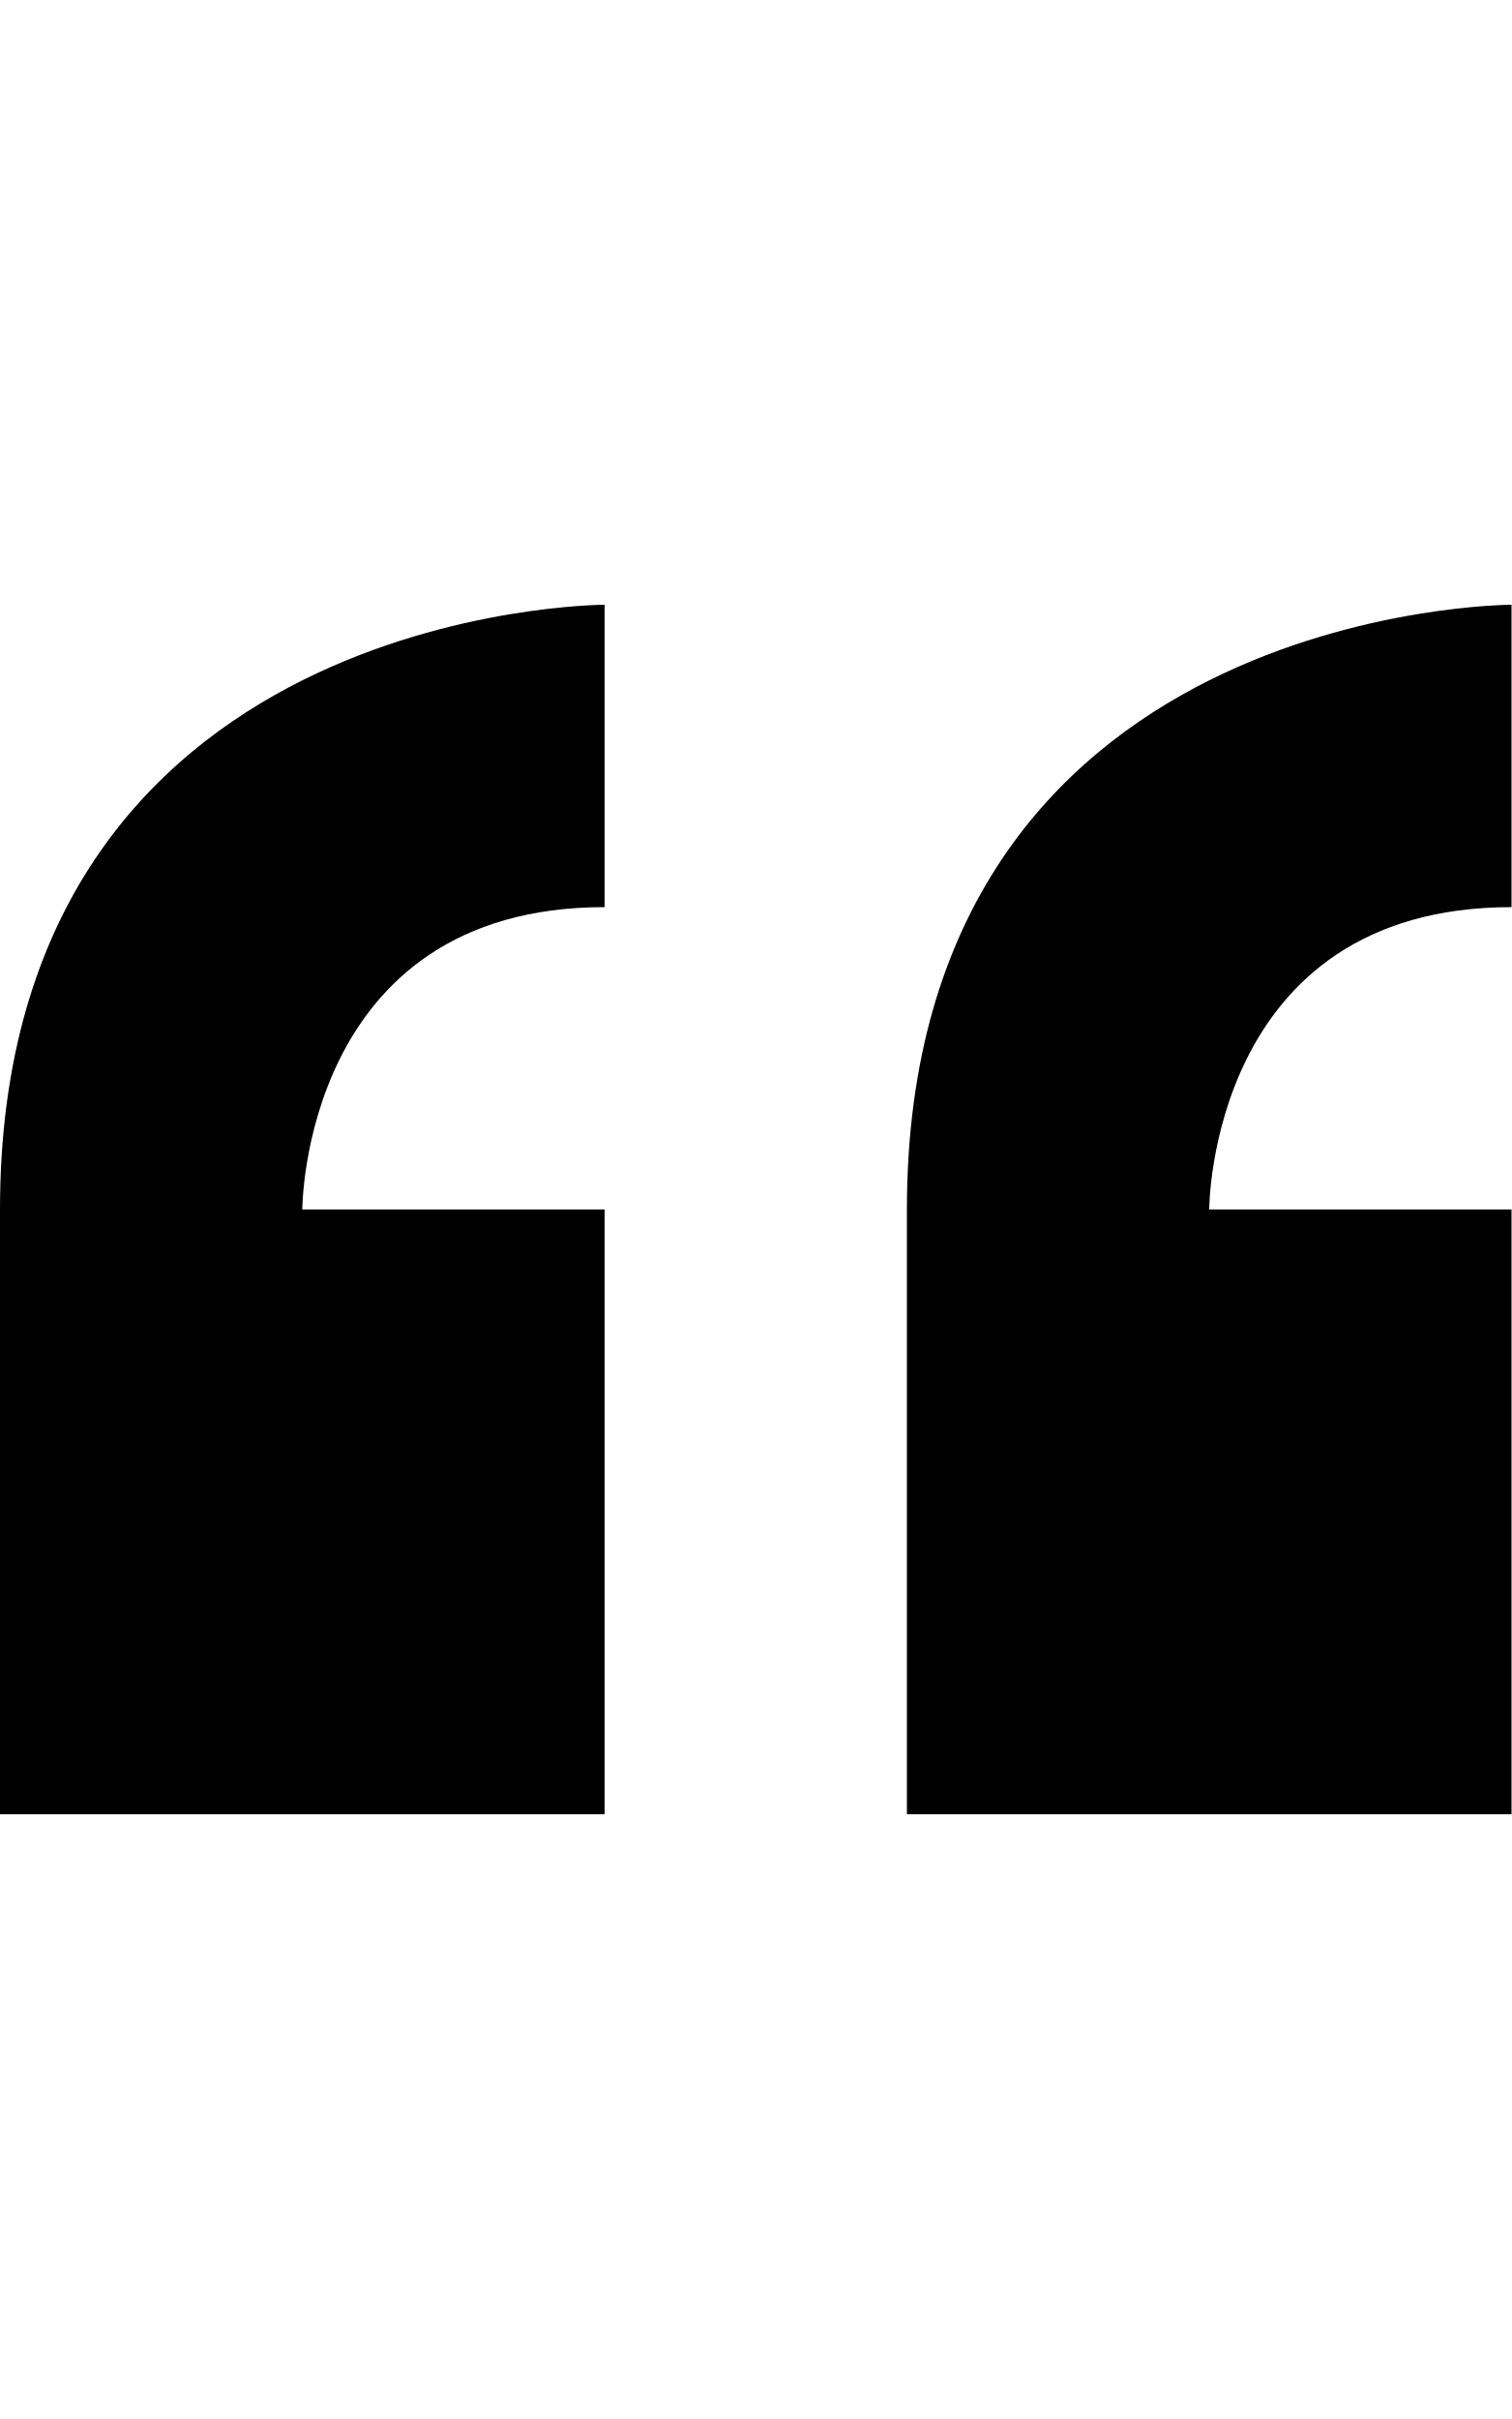
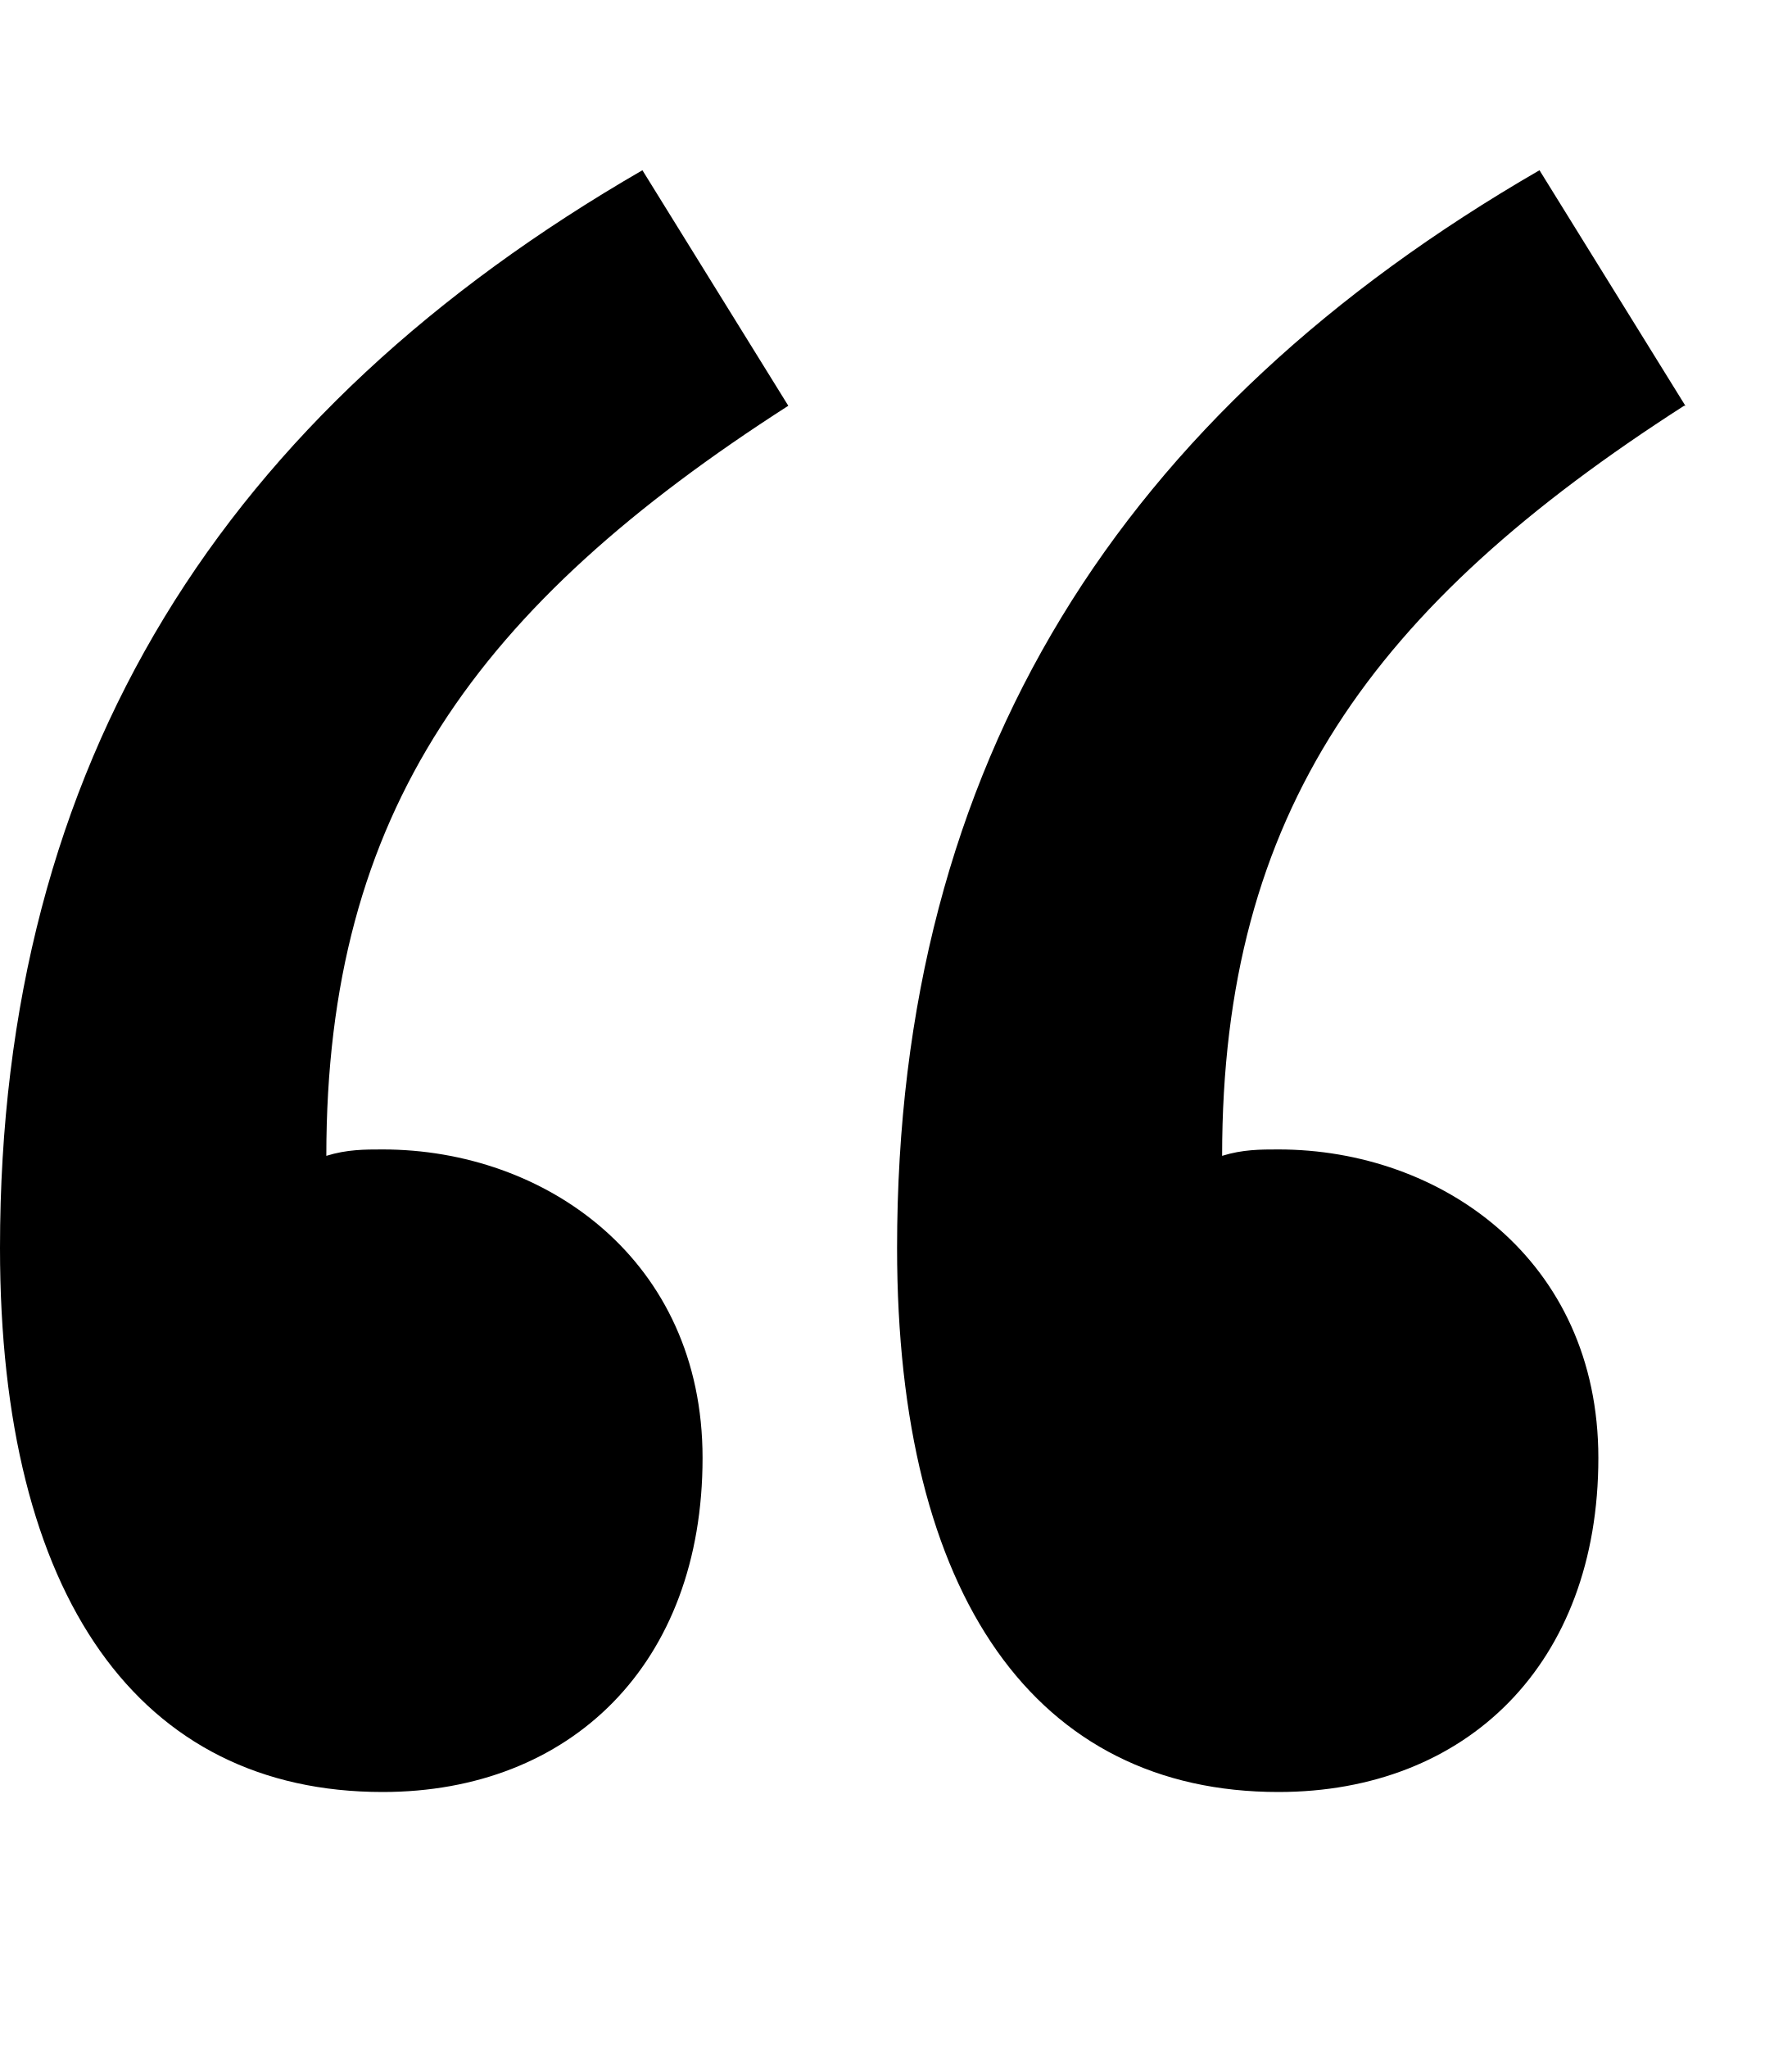
- <svg xmlns="http://www.w3.org/2000/svg" height="1024" width="640">
-   <path d="M0 512v256h256V512H128c0 0 0-128 128-128V256C256 256 0 256 0 512zM640 384V256c0 0-256 0-256 256v256h256V512H512C512 512 512 384 640 384z" />
+ <svg xmlns="http://www.w3.org/2000/svg" height="16" width="14">
+   <path d="M6.16 3.17C3.73 4.73 2.55 6.34 2.55 9.03c0.16-0.05 0.3-0.05 0.44-0.05 1.27 0 2.5 0.86 2.5 2.41 0 1.61-1.03 2.61-2.5 2.61C1.09 14 0 12.48 0 9.75 0 5.95 1.75 3.22 5.02 1.33l1.14 1.84z m7 0C10.73 4.73 9.55 6.34 9.55 9.03c0.16-0.05 0.3-0.05 0.44-0.05 1.27 0 2.5 0.86 2.5 2.41 0 1.61-1.03 2.61-2.5 2.61-1.89 0-2.98-1.52-2.98-4.25 0-3.8 1.75-6.53 5.02-8.42l1.14 1.84z" />
</svg>
